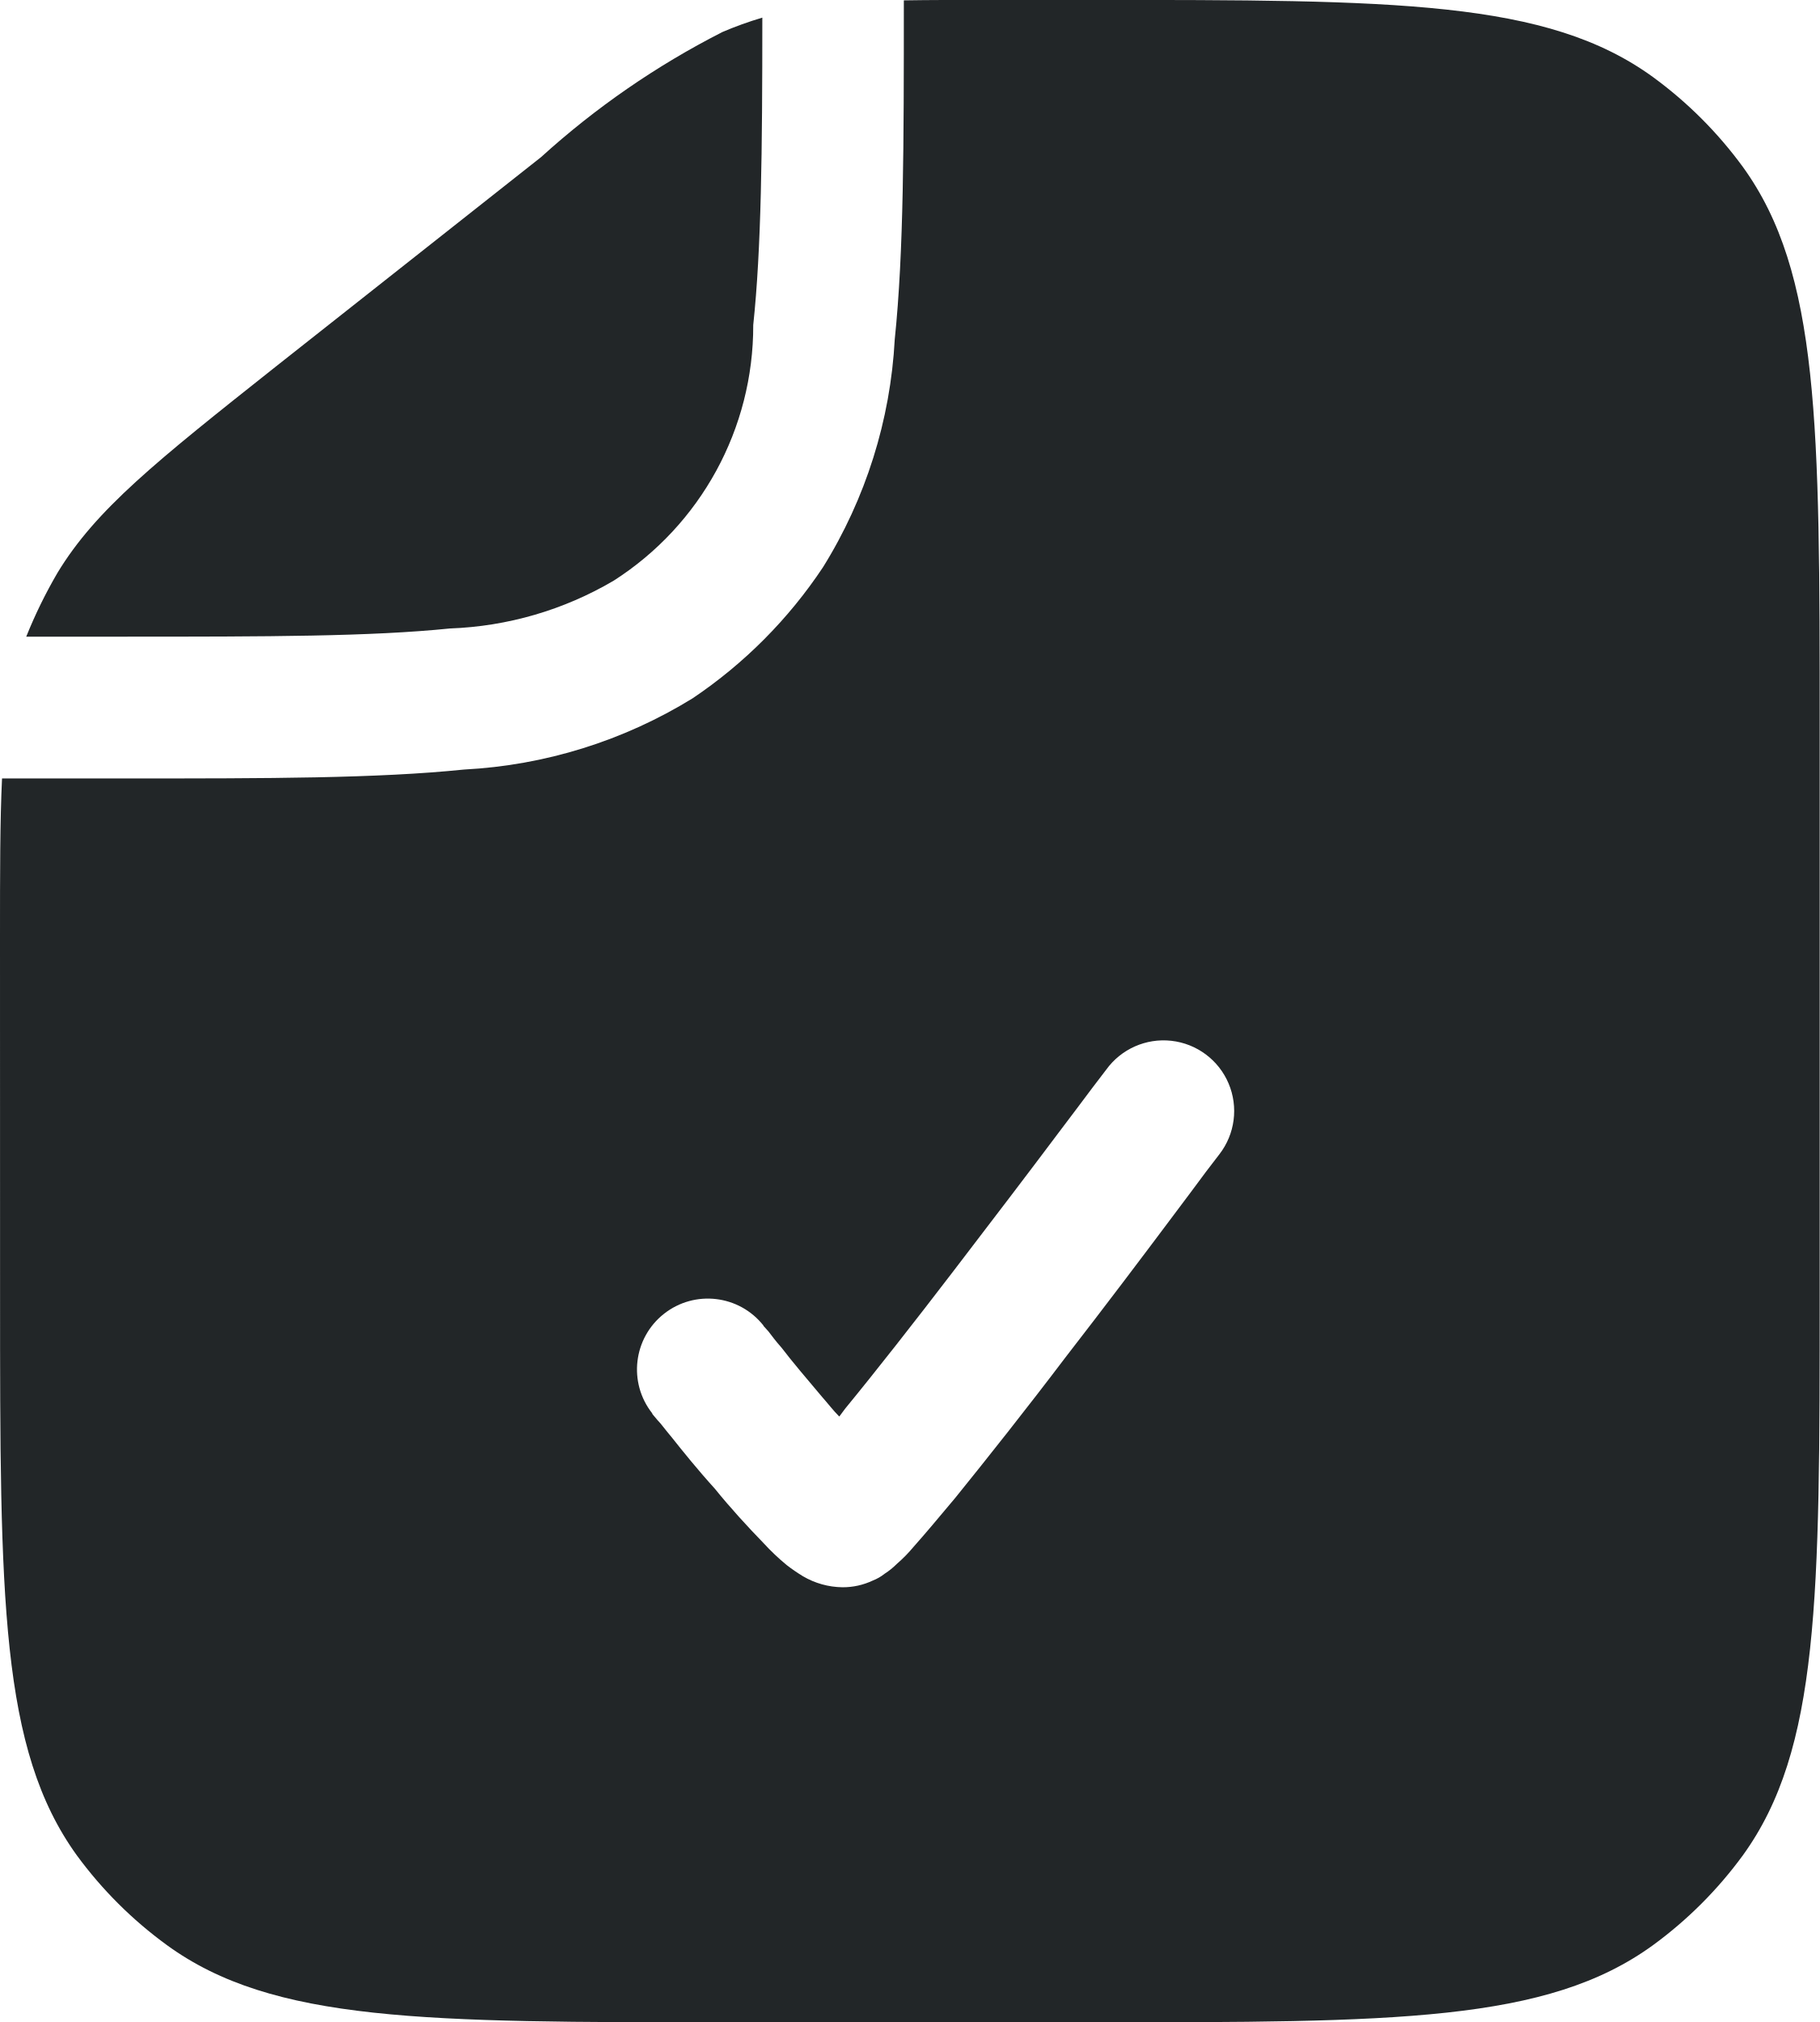
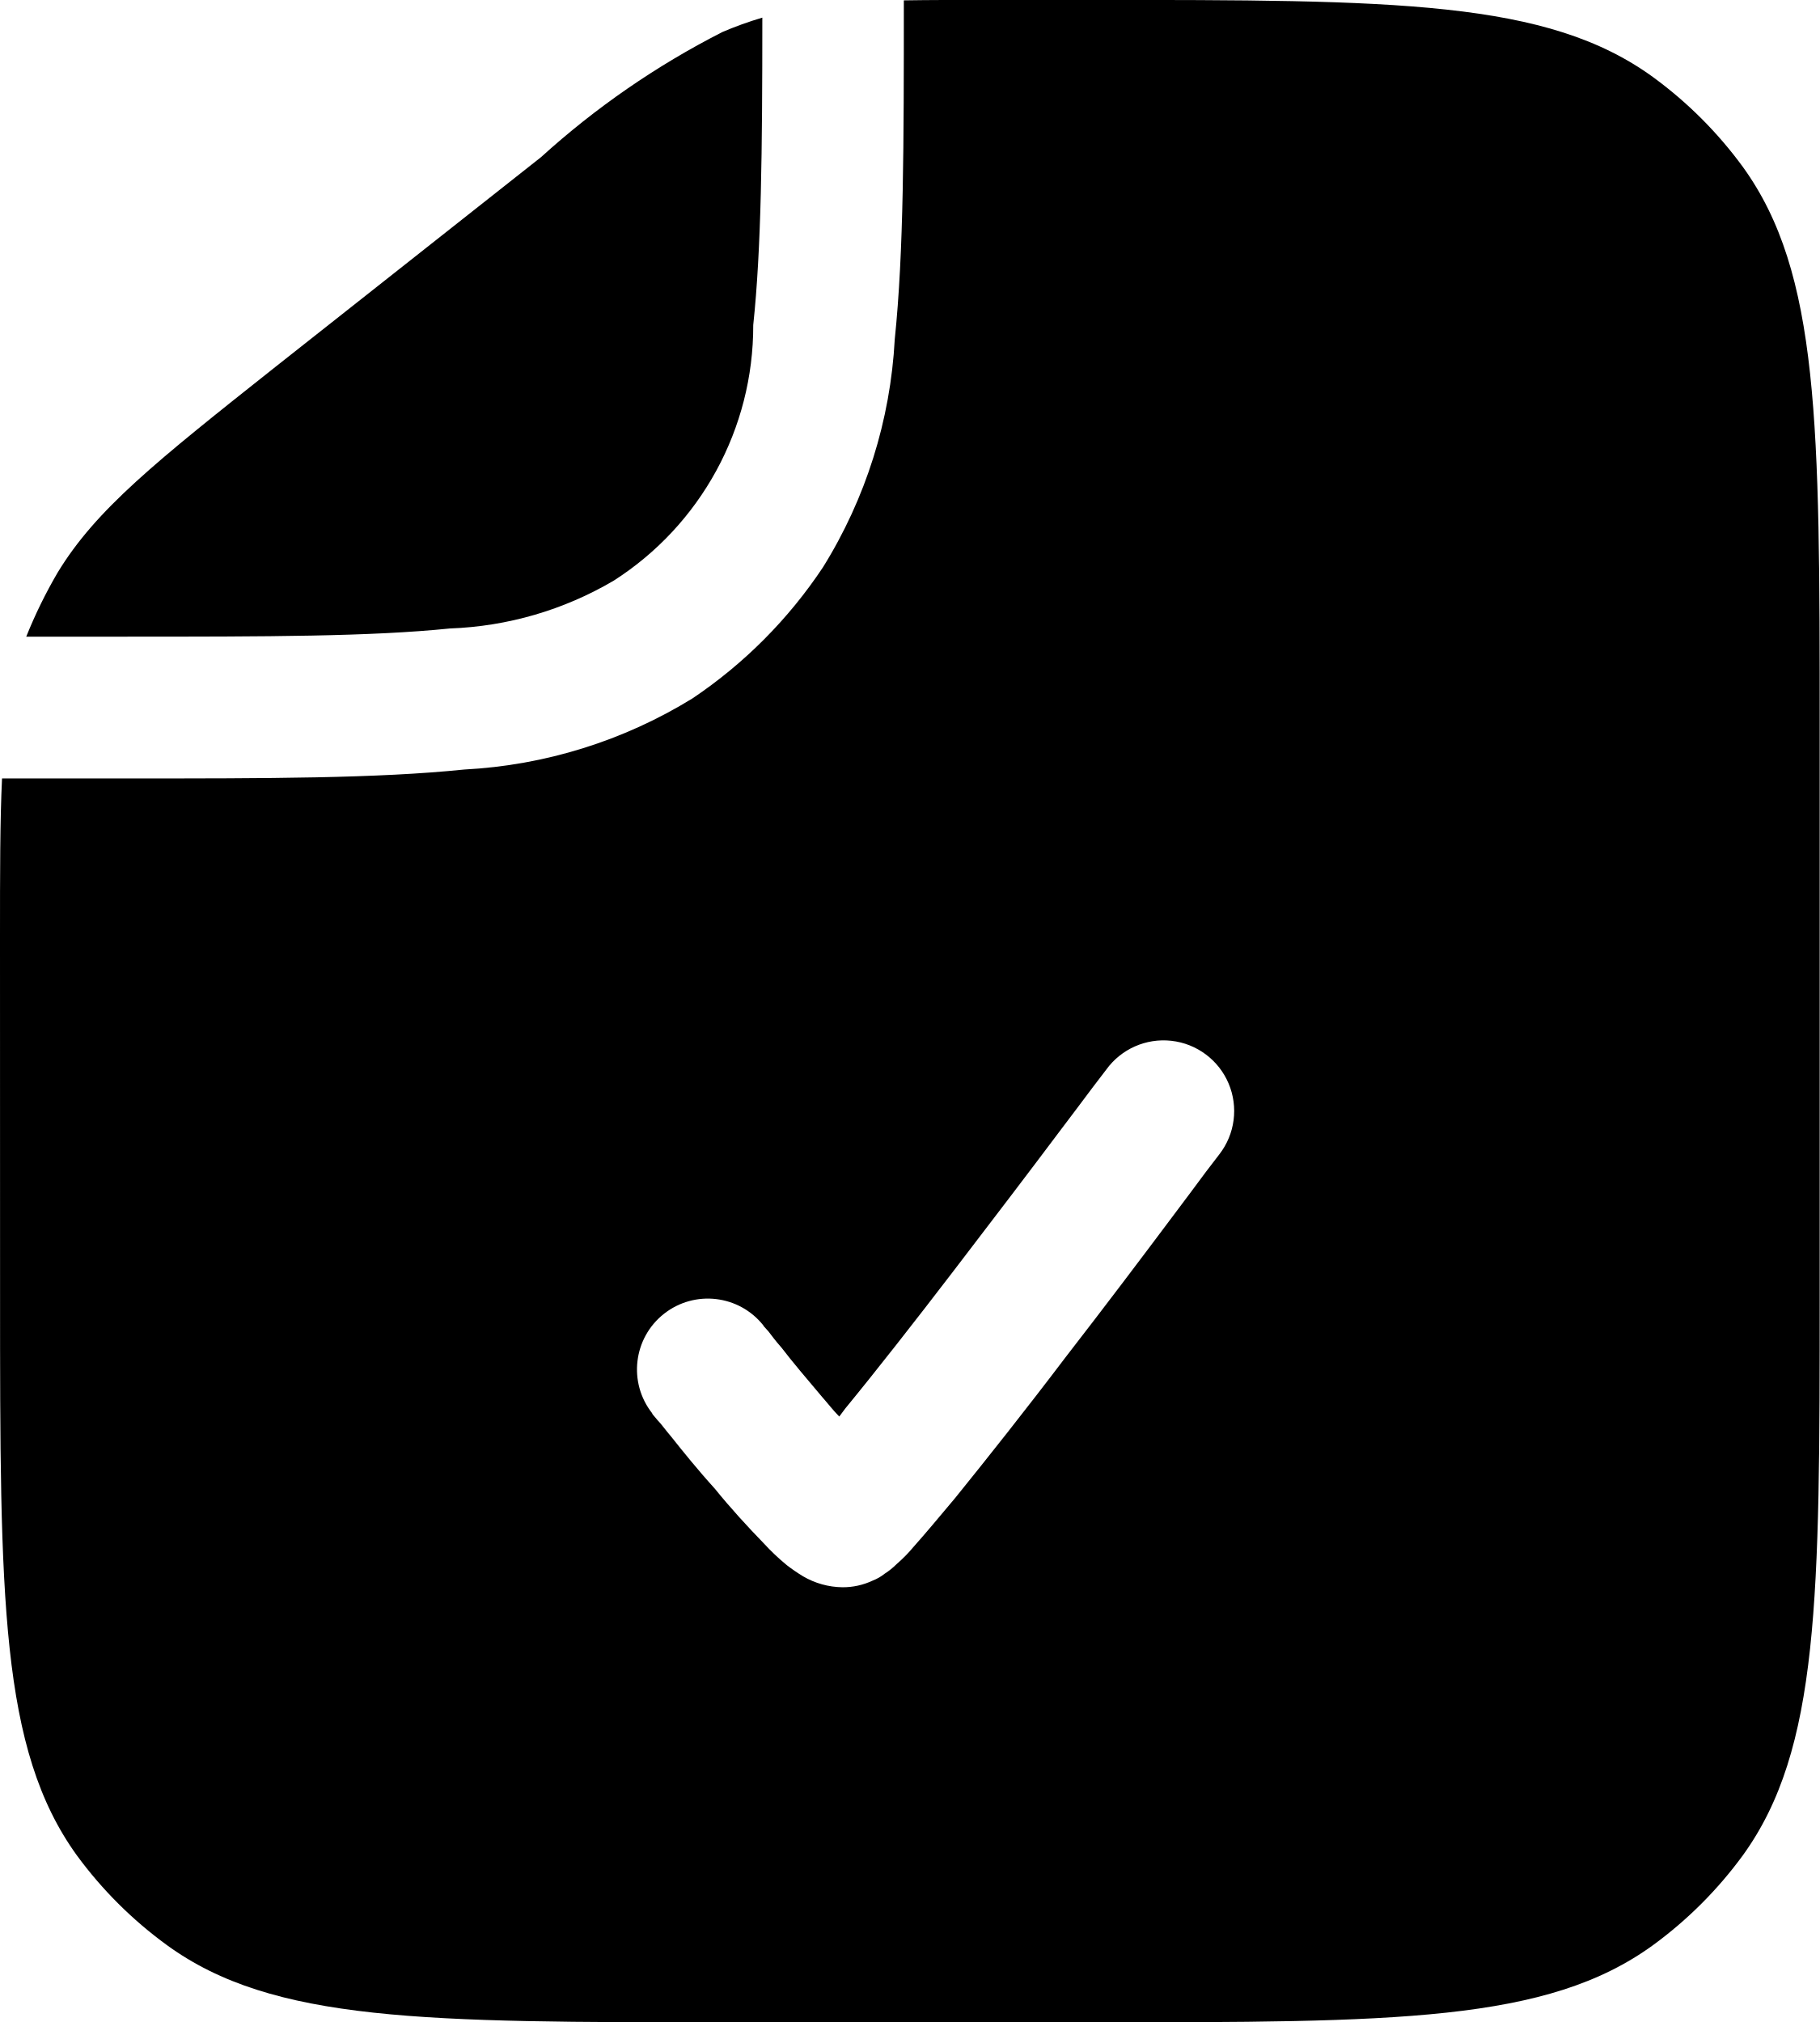
<svg xmlns="http://www.w3.org/2000/svg" width="30.444" height="33.827" viewBox="0 0 30.444 33.827">
  <defs>
    <style>
      .cls-1 {
-         fill: #222628;
        fill-rule: evenodd;
      }
    </style>
  </defs>
  <path id="CheckFileIcon" class="cls-1" d="M1019,150.682c0-1.088,0-1.945.034-2.659h2.114c2.334,0,4.161,0,5.615-.149a8.087,8.087,0,0,0,3.822-1.191,7.925,7.925,0,0,0,2.182-2.194,8.029,8.029,0,0,0,1.2-3.812c.152-1.461.152-3.293.152-5.612h0v-.059c.423-.007.914-.007,1.489-.007h1.658c5.074,0,7.611,0,9.387,1.292a6.913,6.913,0,0,1,1.5,1.5c1.286,1.778,1.286,4.315,1.286,9.389v9.471c0,5.074,0,7.611-1.286,9.389a6.913,6.913,0,0,1-1.5,1.5c-1.776,1.292-4.313,1.292-9.387,1.292h-6.089c-5.074,0-7.611,0-9.386-1.292a6.9,6.9,0,0,1-1.505-1.5c-1.285-1.778-1.285-4.315-1.285-9.389Zm12.076-15.143a6.116,6.116,0,0,1,.676-.244c0,2.246-.017,3.87-.152,5.142a5.06,5.06,0,0,1-2.334,4.277,5.81,5.81,0,0,1-2.74.8c-1.319.135-3.044.137-5.429.137h-1.658a8.063,8.063,0,0,1,.525-1.072c.642-1.057,1.641-1.854,3.653-3.449h0l4.432-3.5h0A13.885,13.885,0,0,1,1031.076,135.54Zm8.321,18.772a1.182,1.182,0,1,0-1.894-1.414l-.22.288c-.135.184-.338.448-.575.764-.474.633-1.116,1.475-1.759,2.315s-1.3,1.679-1.81,2.3l-.1.134c-.1-.1-.187-.215-.287-.328-.254-.3-.508-.6-.677-.822-.1-.113-.169-.206-.219-.272l-.068-.076-.017-.019v-.005a1.185,1.185,0,0,0-1.861,1.468v.007l.017.022.068.081c.068.069.135.167.237.286.186.235.44.55.728.868.254.315.558.646.812.907a3.77,3.77,0,0,0,.389.369,2.935,2.935,0,0,0,.271.186,1.336,1.336,0,0,0,.66.184,1.169,1.169,0,0,0,.507-.112.761.761,0,0,0,.2-.115,1.206,1.206,0,0,0,.2-.161,2.477,2.477,0,0,0,.287-.293c.186-.208.423-.492.693-.814.524-.648,1.2-1.5,1.844-2.351.66-.851,1.3-1.7,1.776-2.336.237-.318.44-.584.575-.77Z" transform="translate(-1019 -135)" />
</svg>
